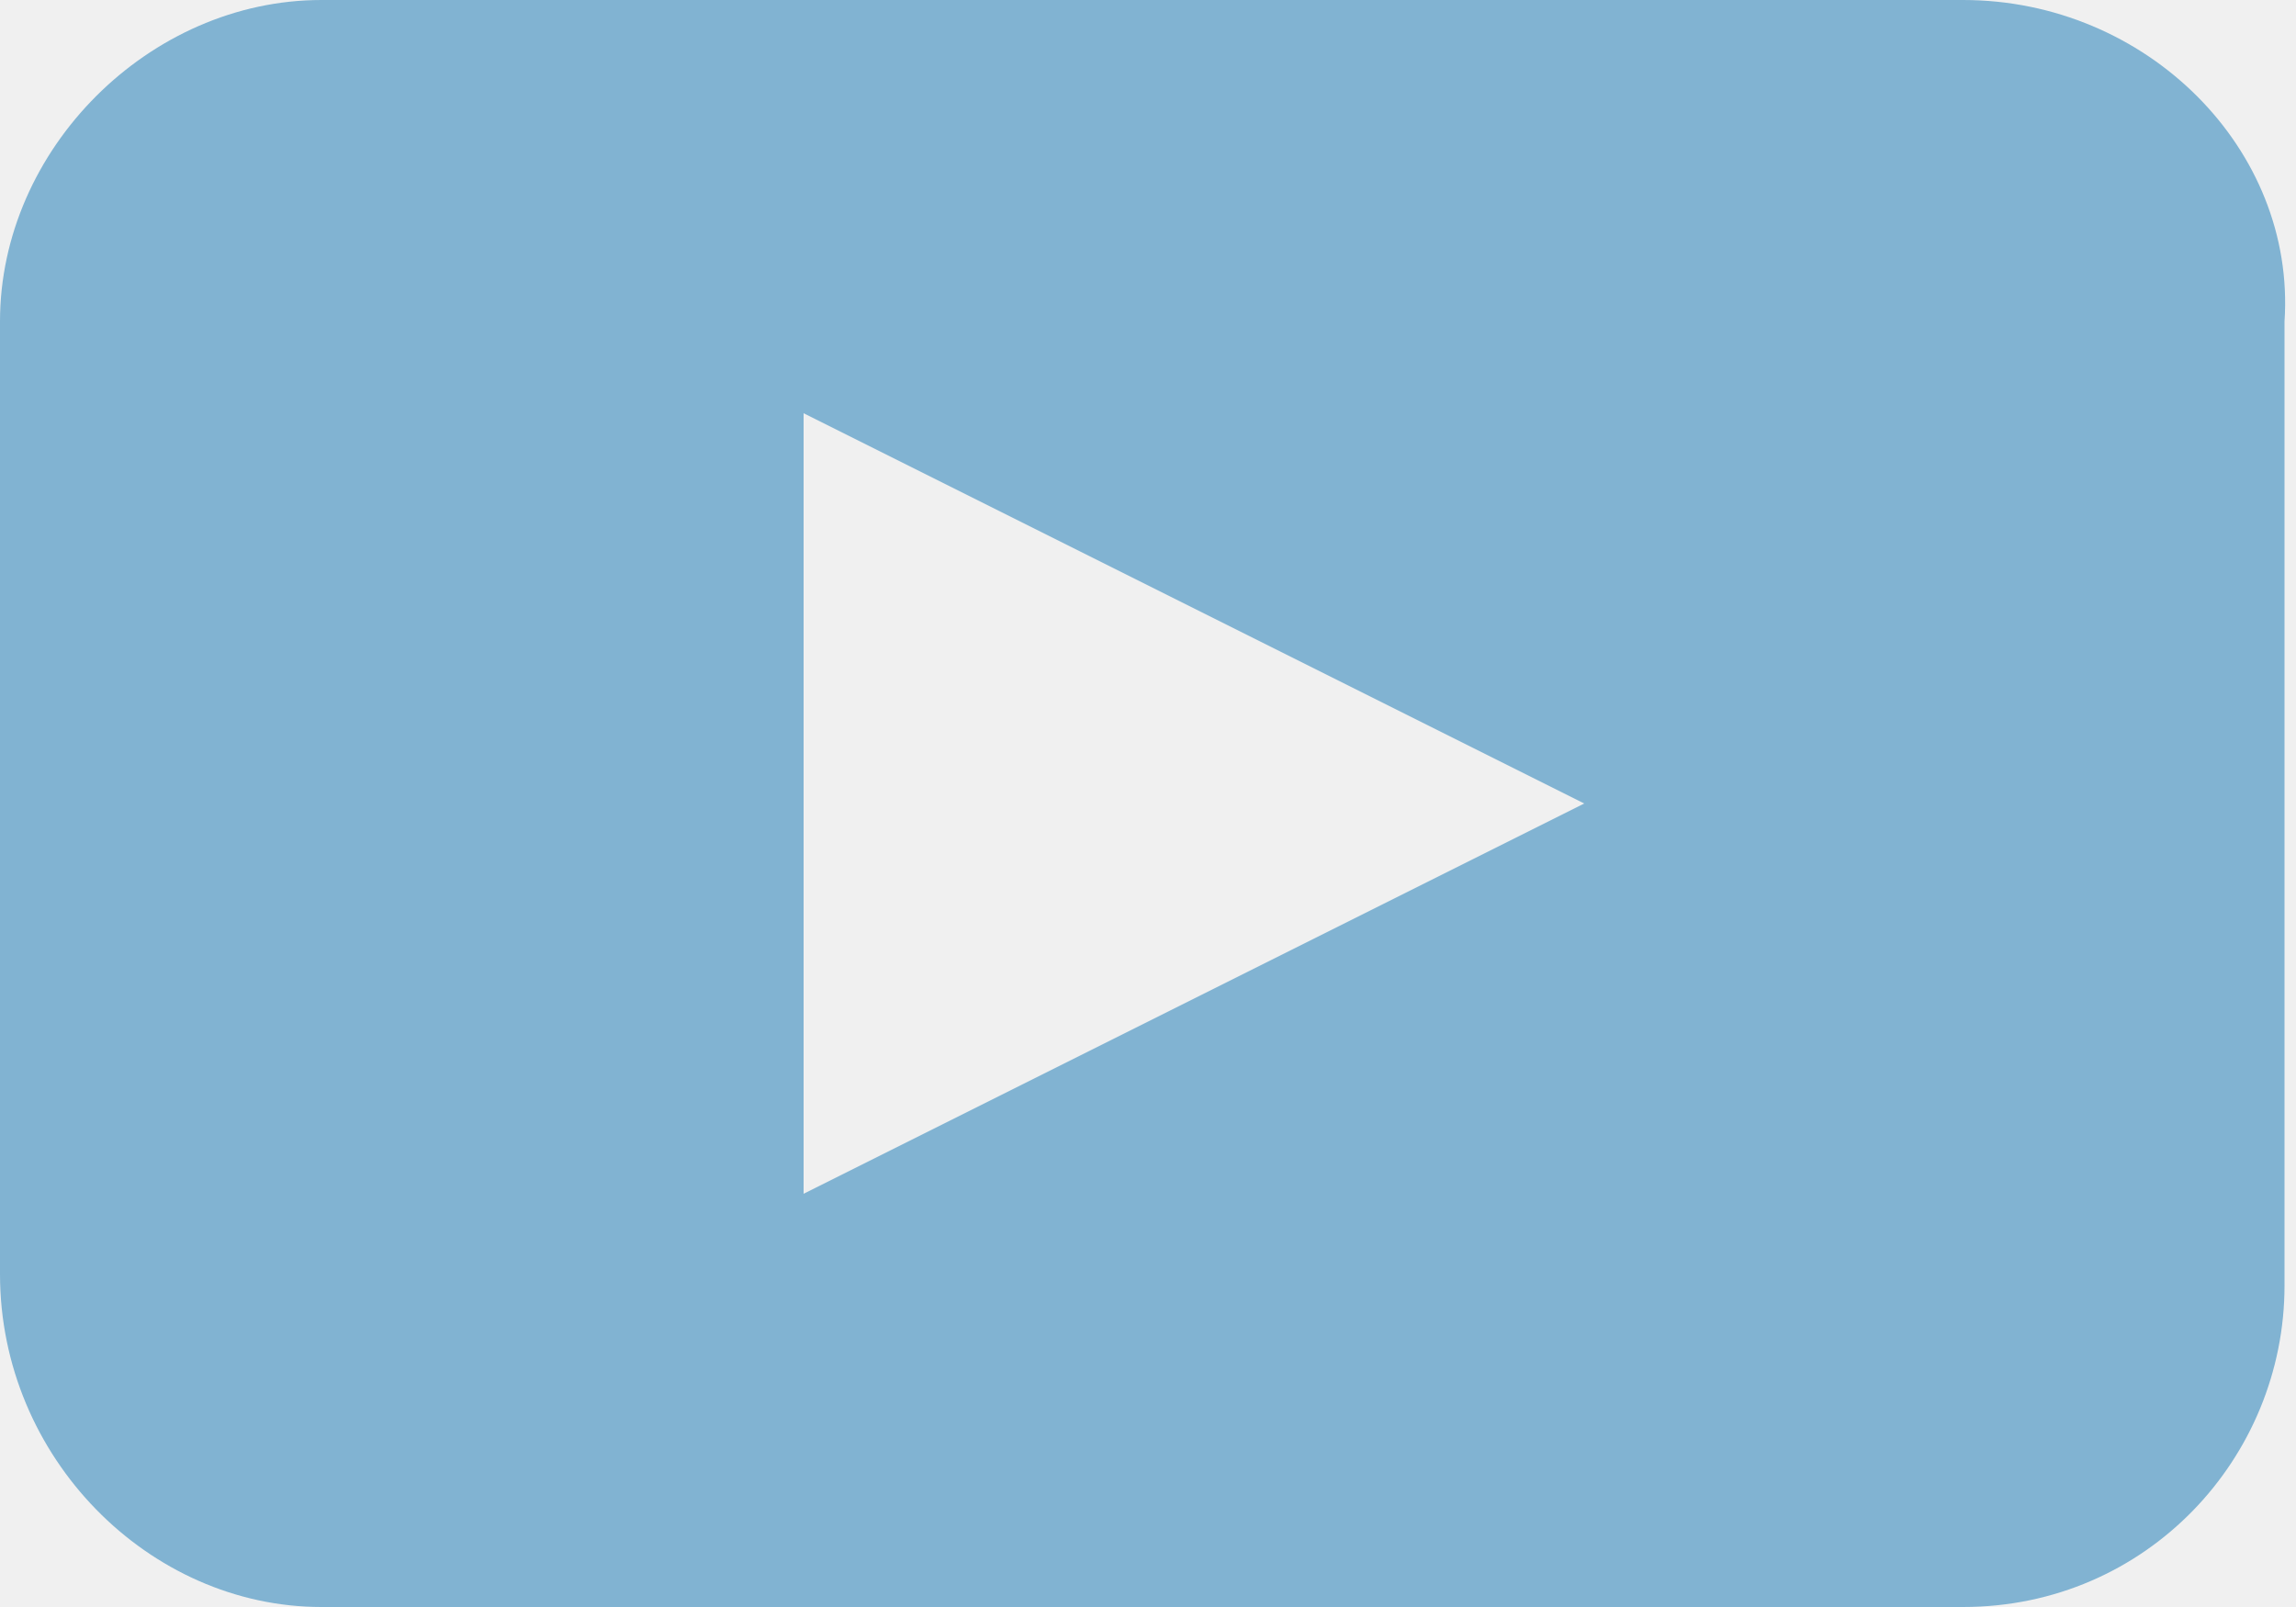
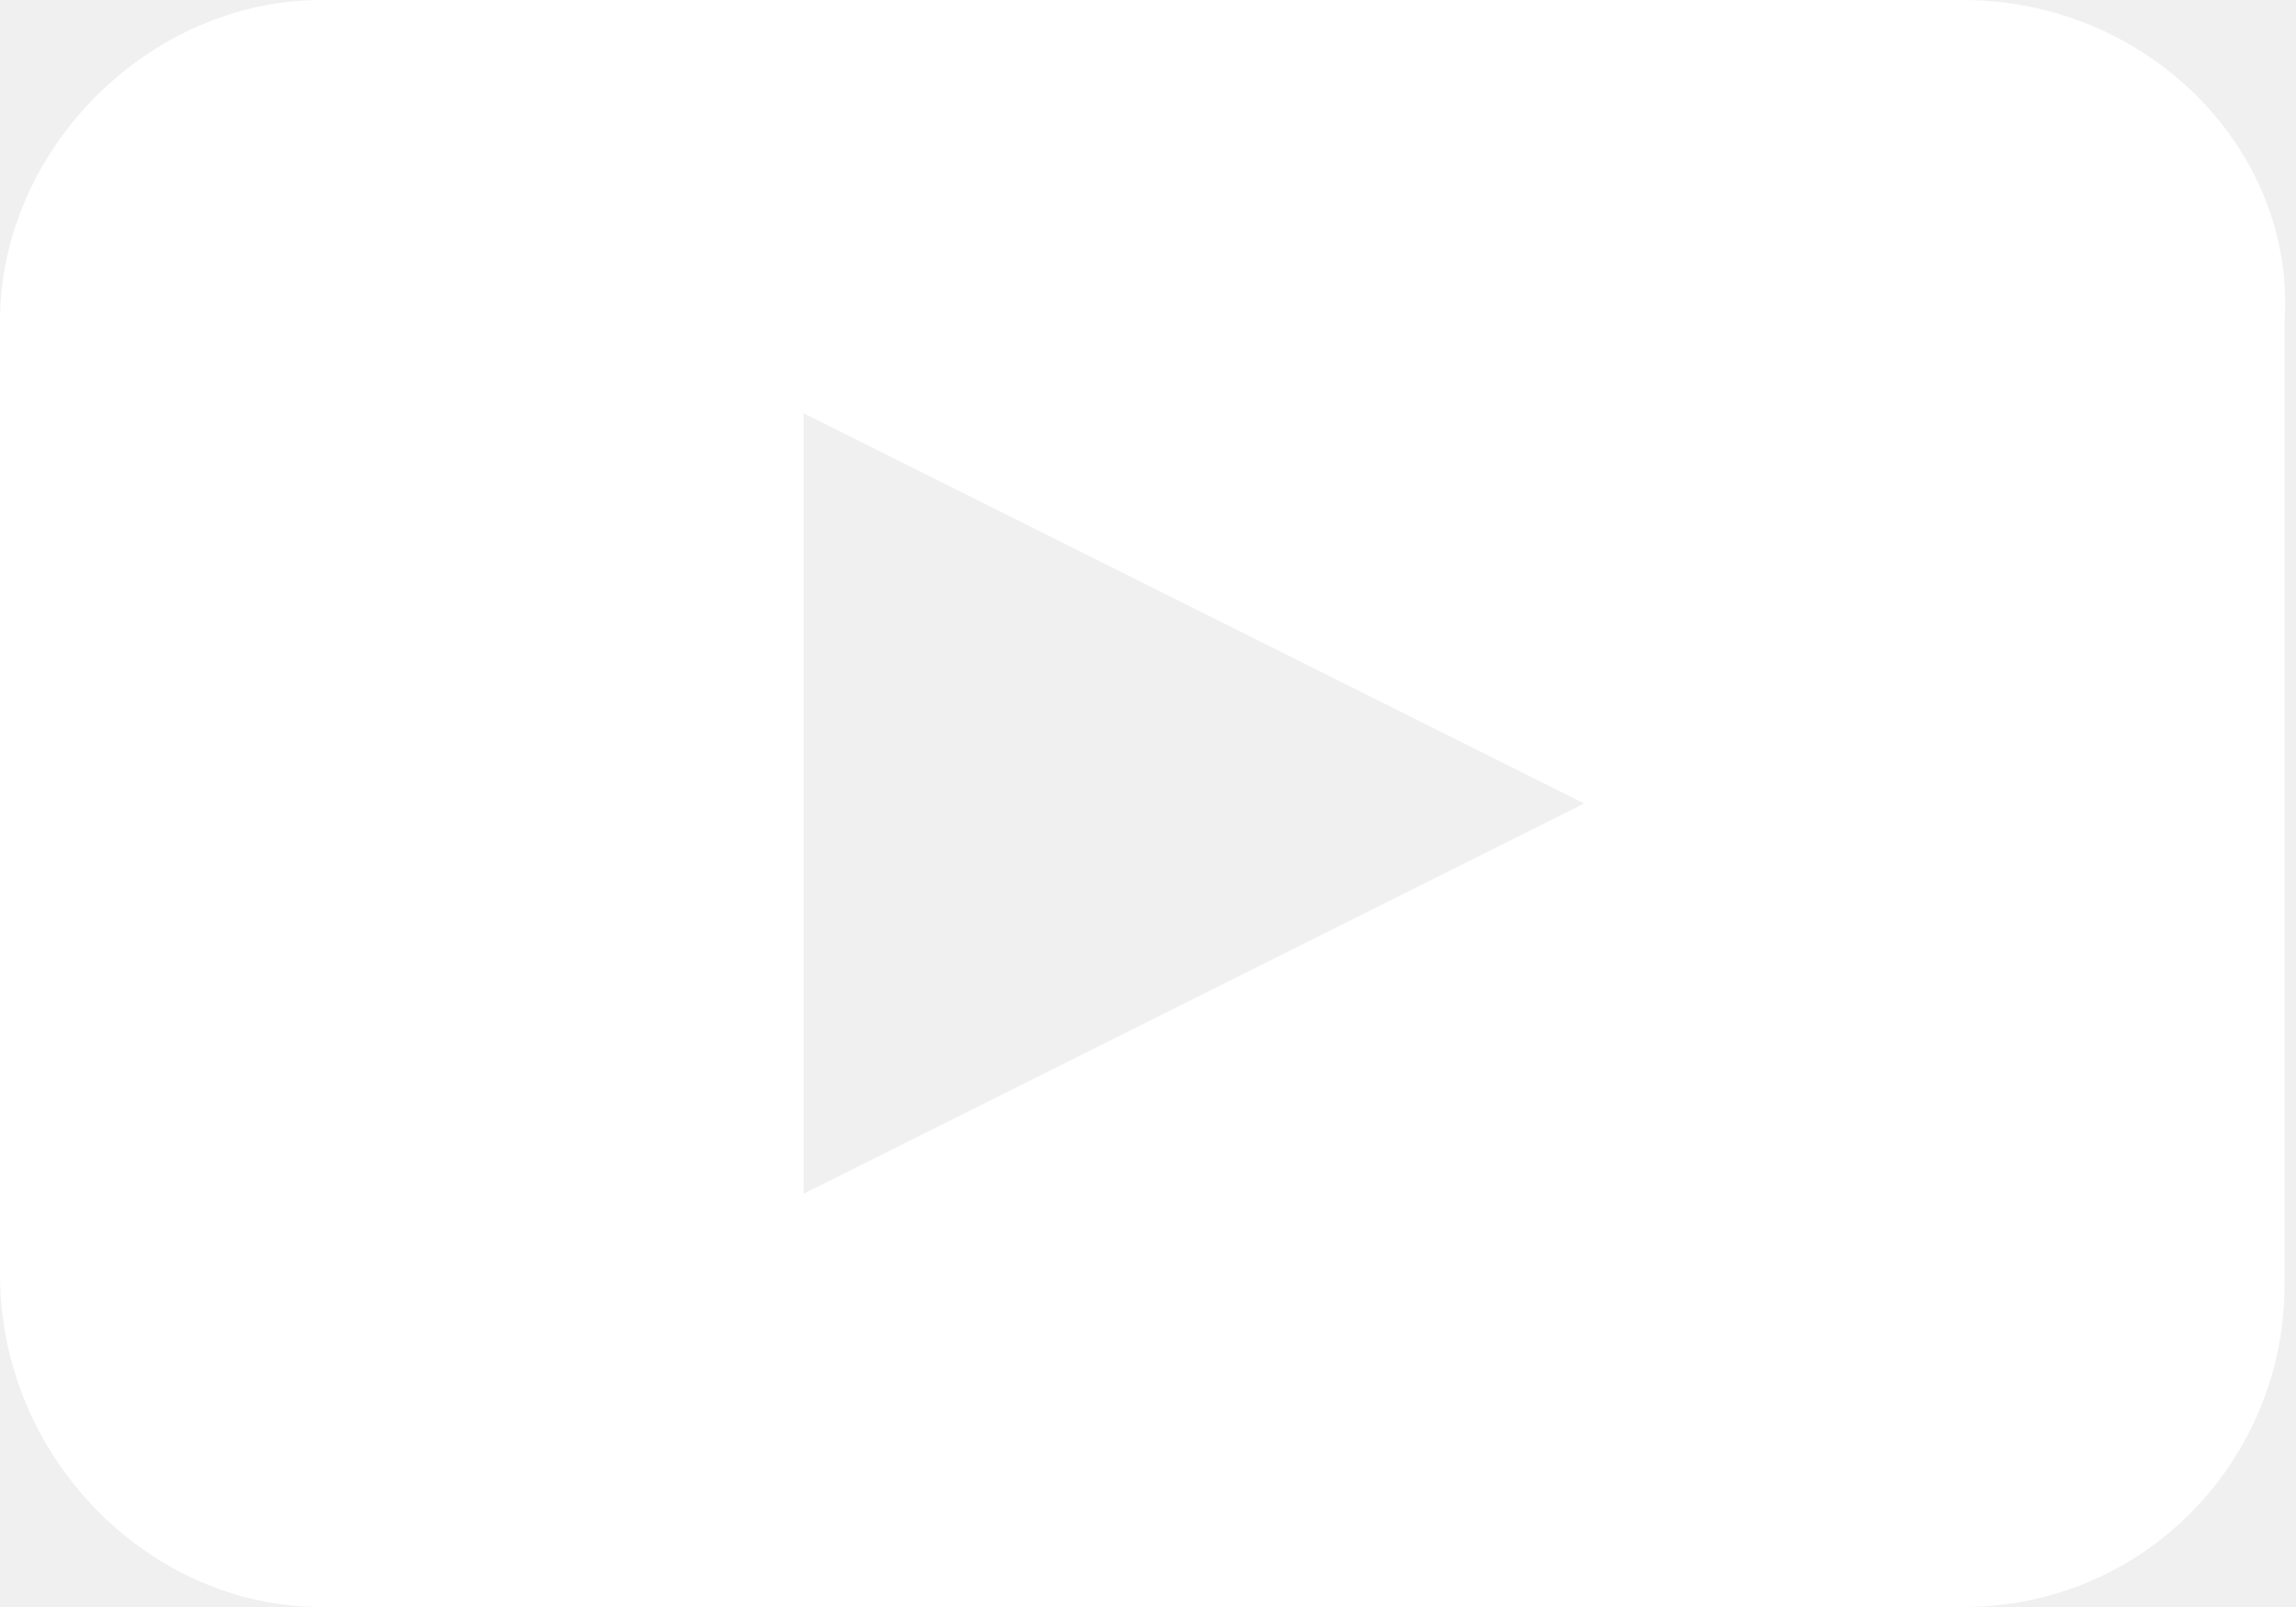
<svg xmlns="http://www.w3.org/2000/svg" width="20" height="14" viewBox="0 0 20 14" fill="none">
-   <path d="M17.1 0H2.8C1.3 0 0 1.3 0 2.8V11.1C0 12.7 1.3 14 2.8 14H17.1C18.7 14 19.9 12.7 19.9 11.2V2.8C20 1.3 18.7 0 17.1 0ZM7 10.4V3.6L13.8 7L7 10.4Z" fill="#81B3D2" />
+   <path d="M17.1 0H2.8C1.3 0 0 1.3 0 2.8V11.1C0 12.7 1.3 14 2.8 14H17.1C18.7 14 19.9 12.7 19.9 11.2V2.8C20 1.3 18.7 0 17.1 0ZM7 10.4V3.6L13.8 7L7 10.4Z" fill="#fff" />
</svg>
